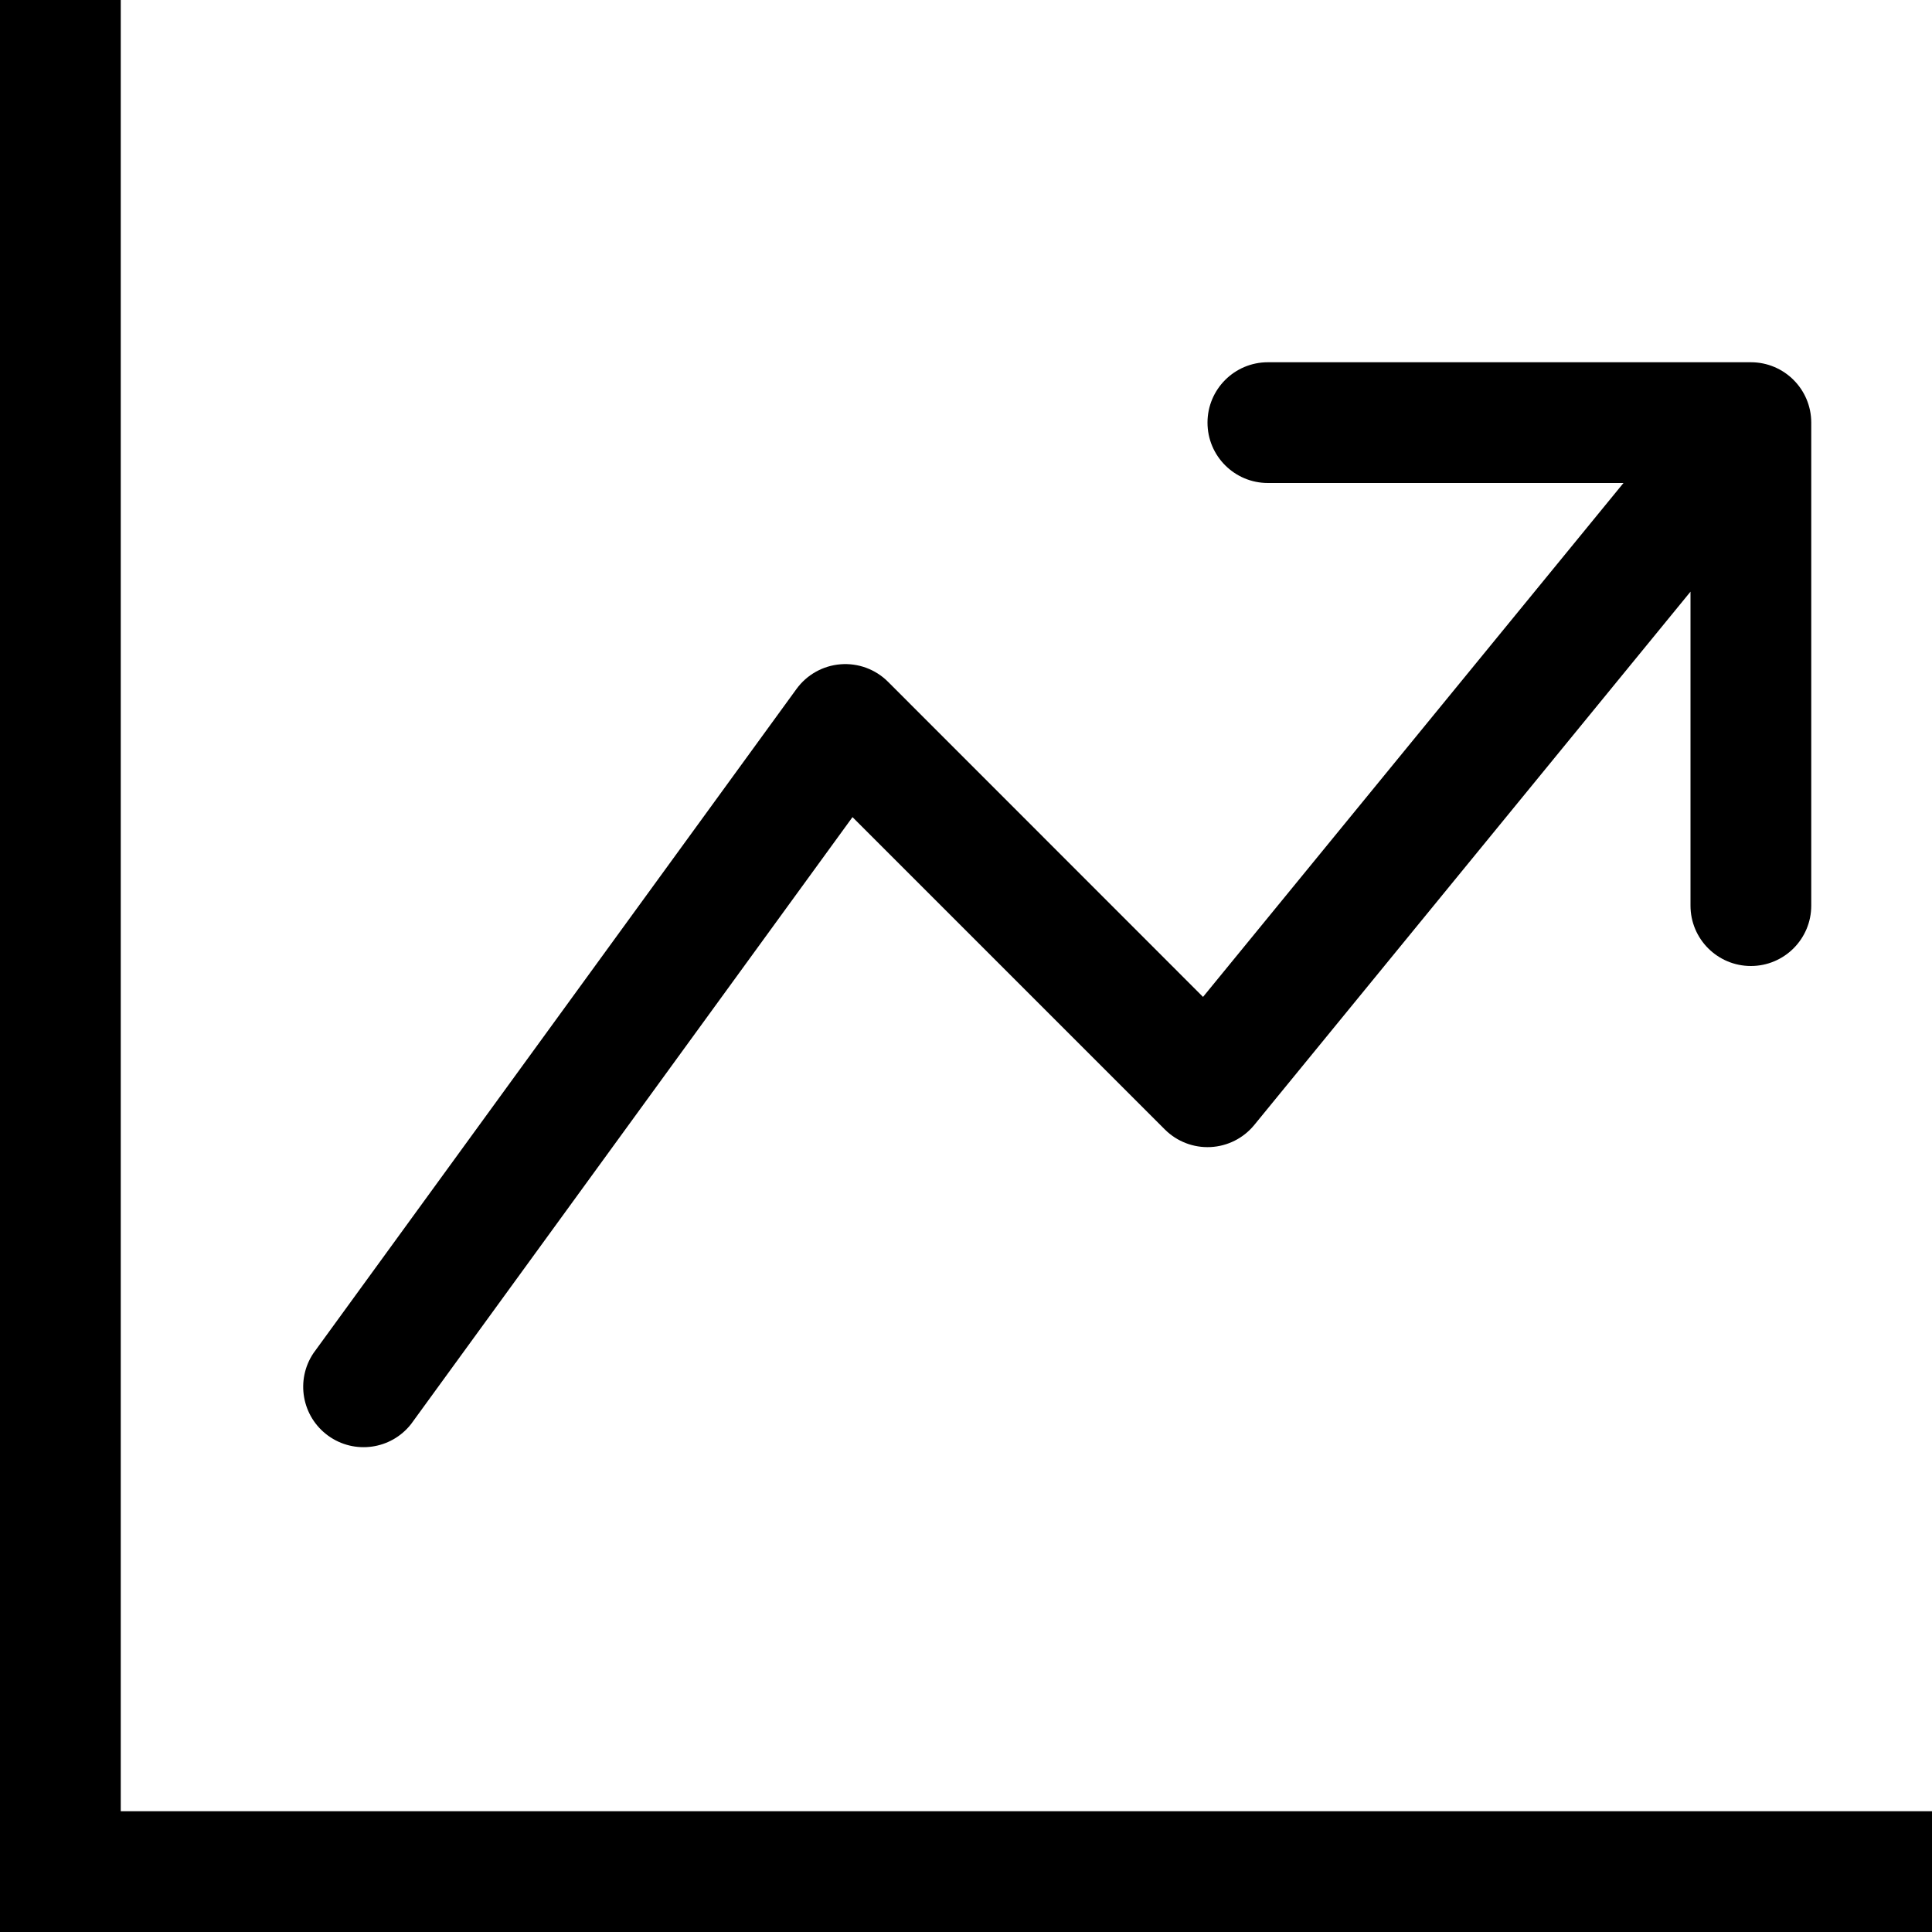
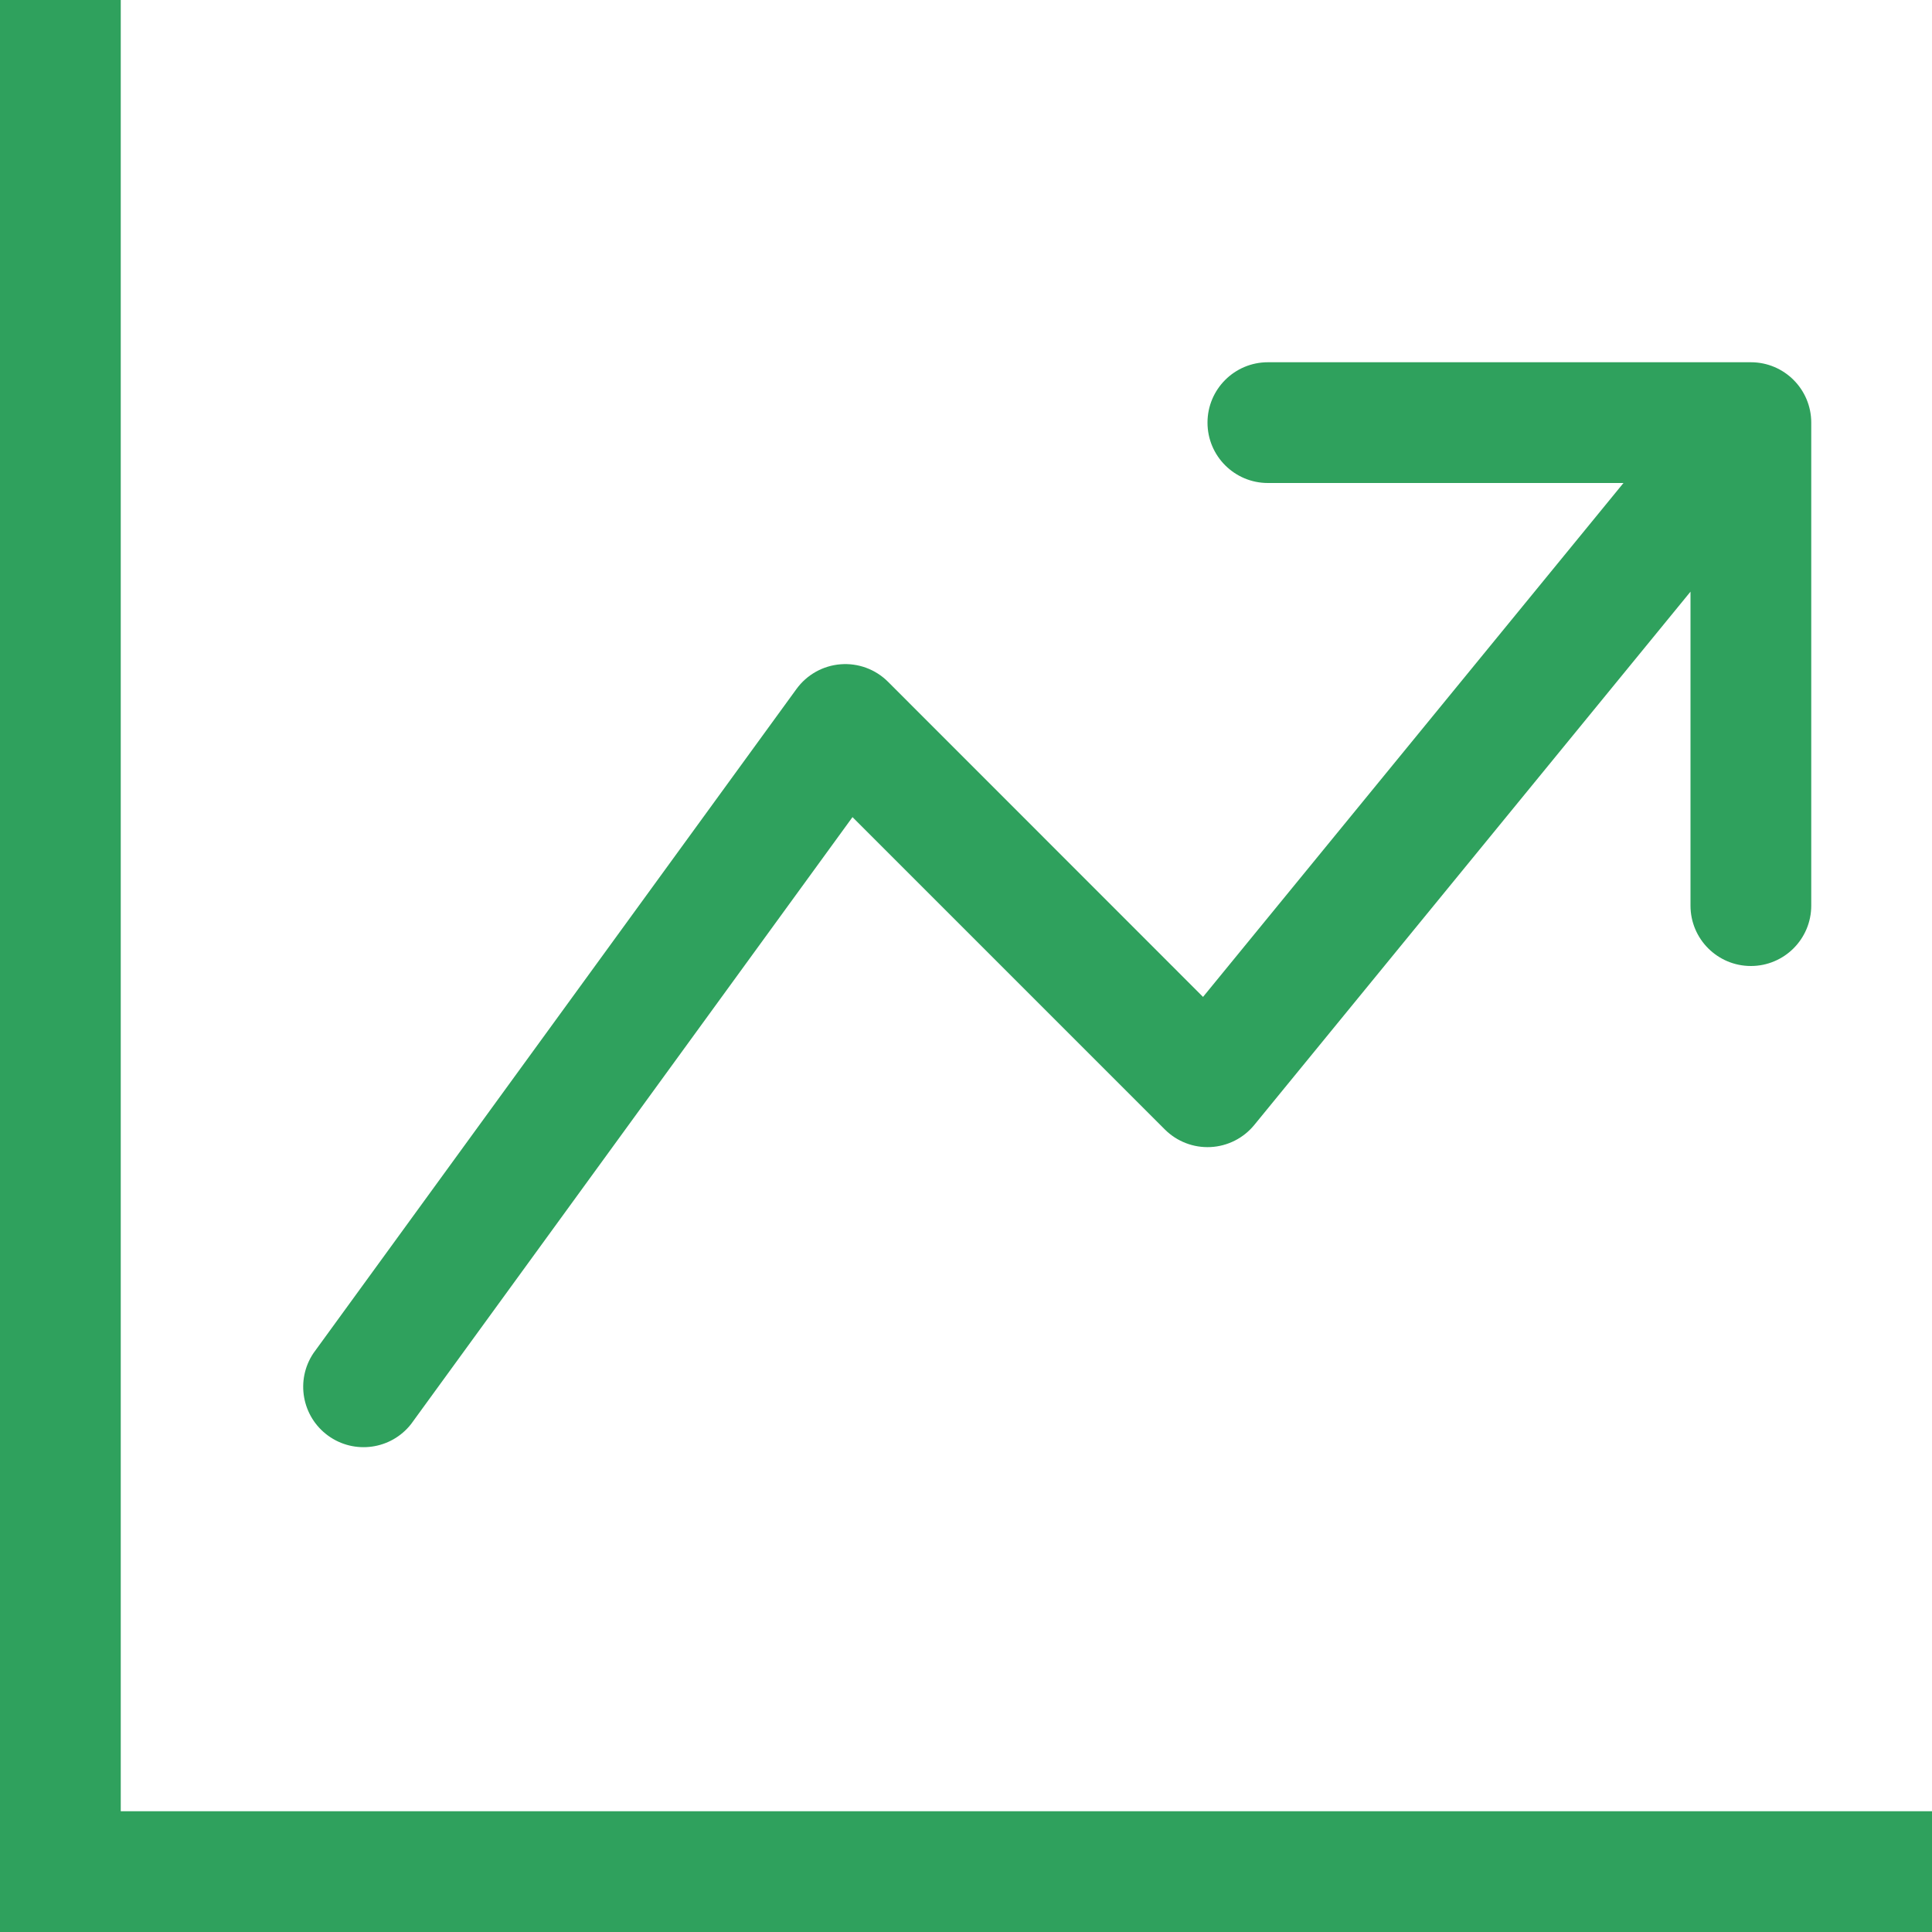
- <svg xmlns="http://www.w3.org/2000/svg" width="16" height="16" fill="currentColor" class="bi bi-graph-up-arrow" viewBox="0 0 16 16">
+ <svg xmlns="http://www.w3.org/2000/svg" width="16" height="16" fill="#2FA15D" class="bi bi-graph-up-arrow" viewBox="0 0 16 16">
  <path fill-rule="evenodd" d="M0 0h1v15h15v1H0zm10 3.5a.5.5 0 0 1 .5-.5h4a.5.5 0 0 1 .5.5v4a.5.5 0 0 1-1 0V4.9l-3.613 4.417a.5.5 0 0 1-.74.037L7.06 6.767l-3.656 5.027a.5.5 0 0 1-.808-.588l4-5.5a.5.5 0 0 1 .758-.06l2.609 2.61L13.445 4H10.5a.5.5 0 0 1-.5-.5" />
</svg>
